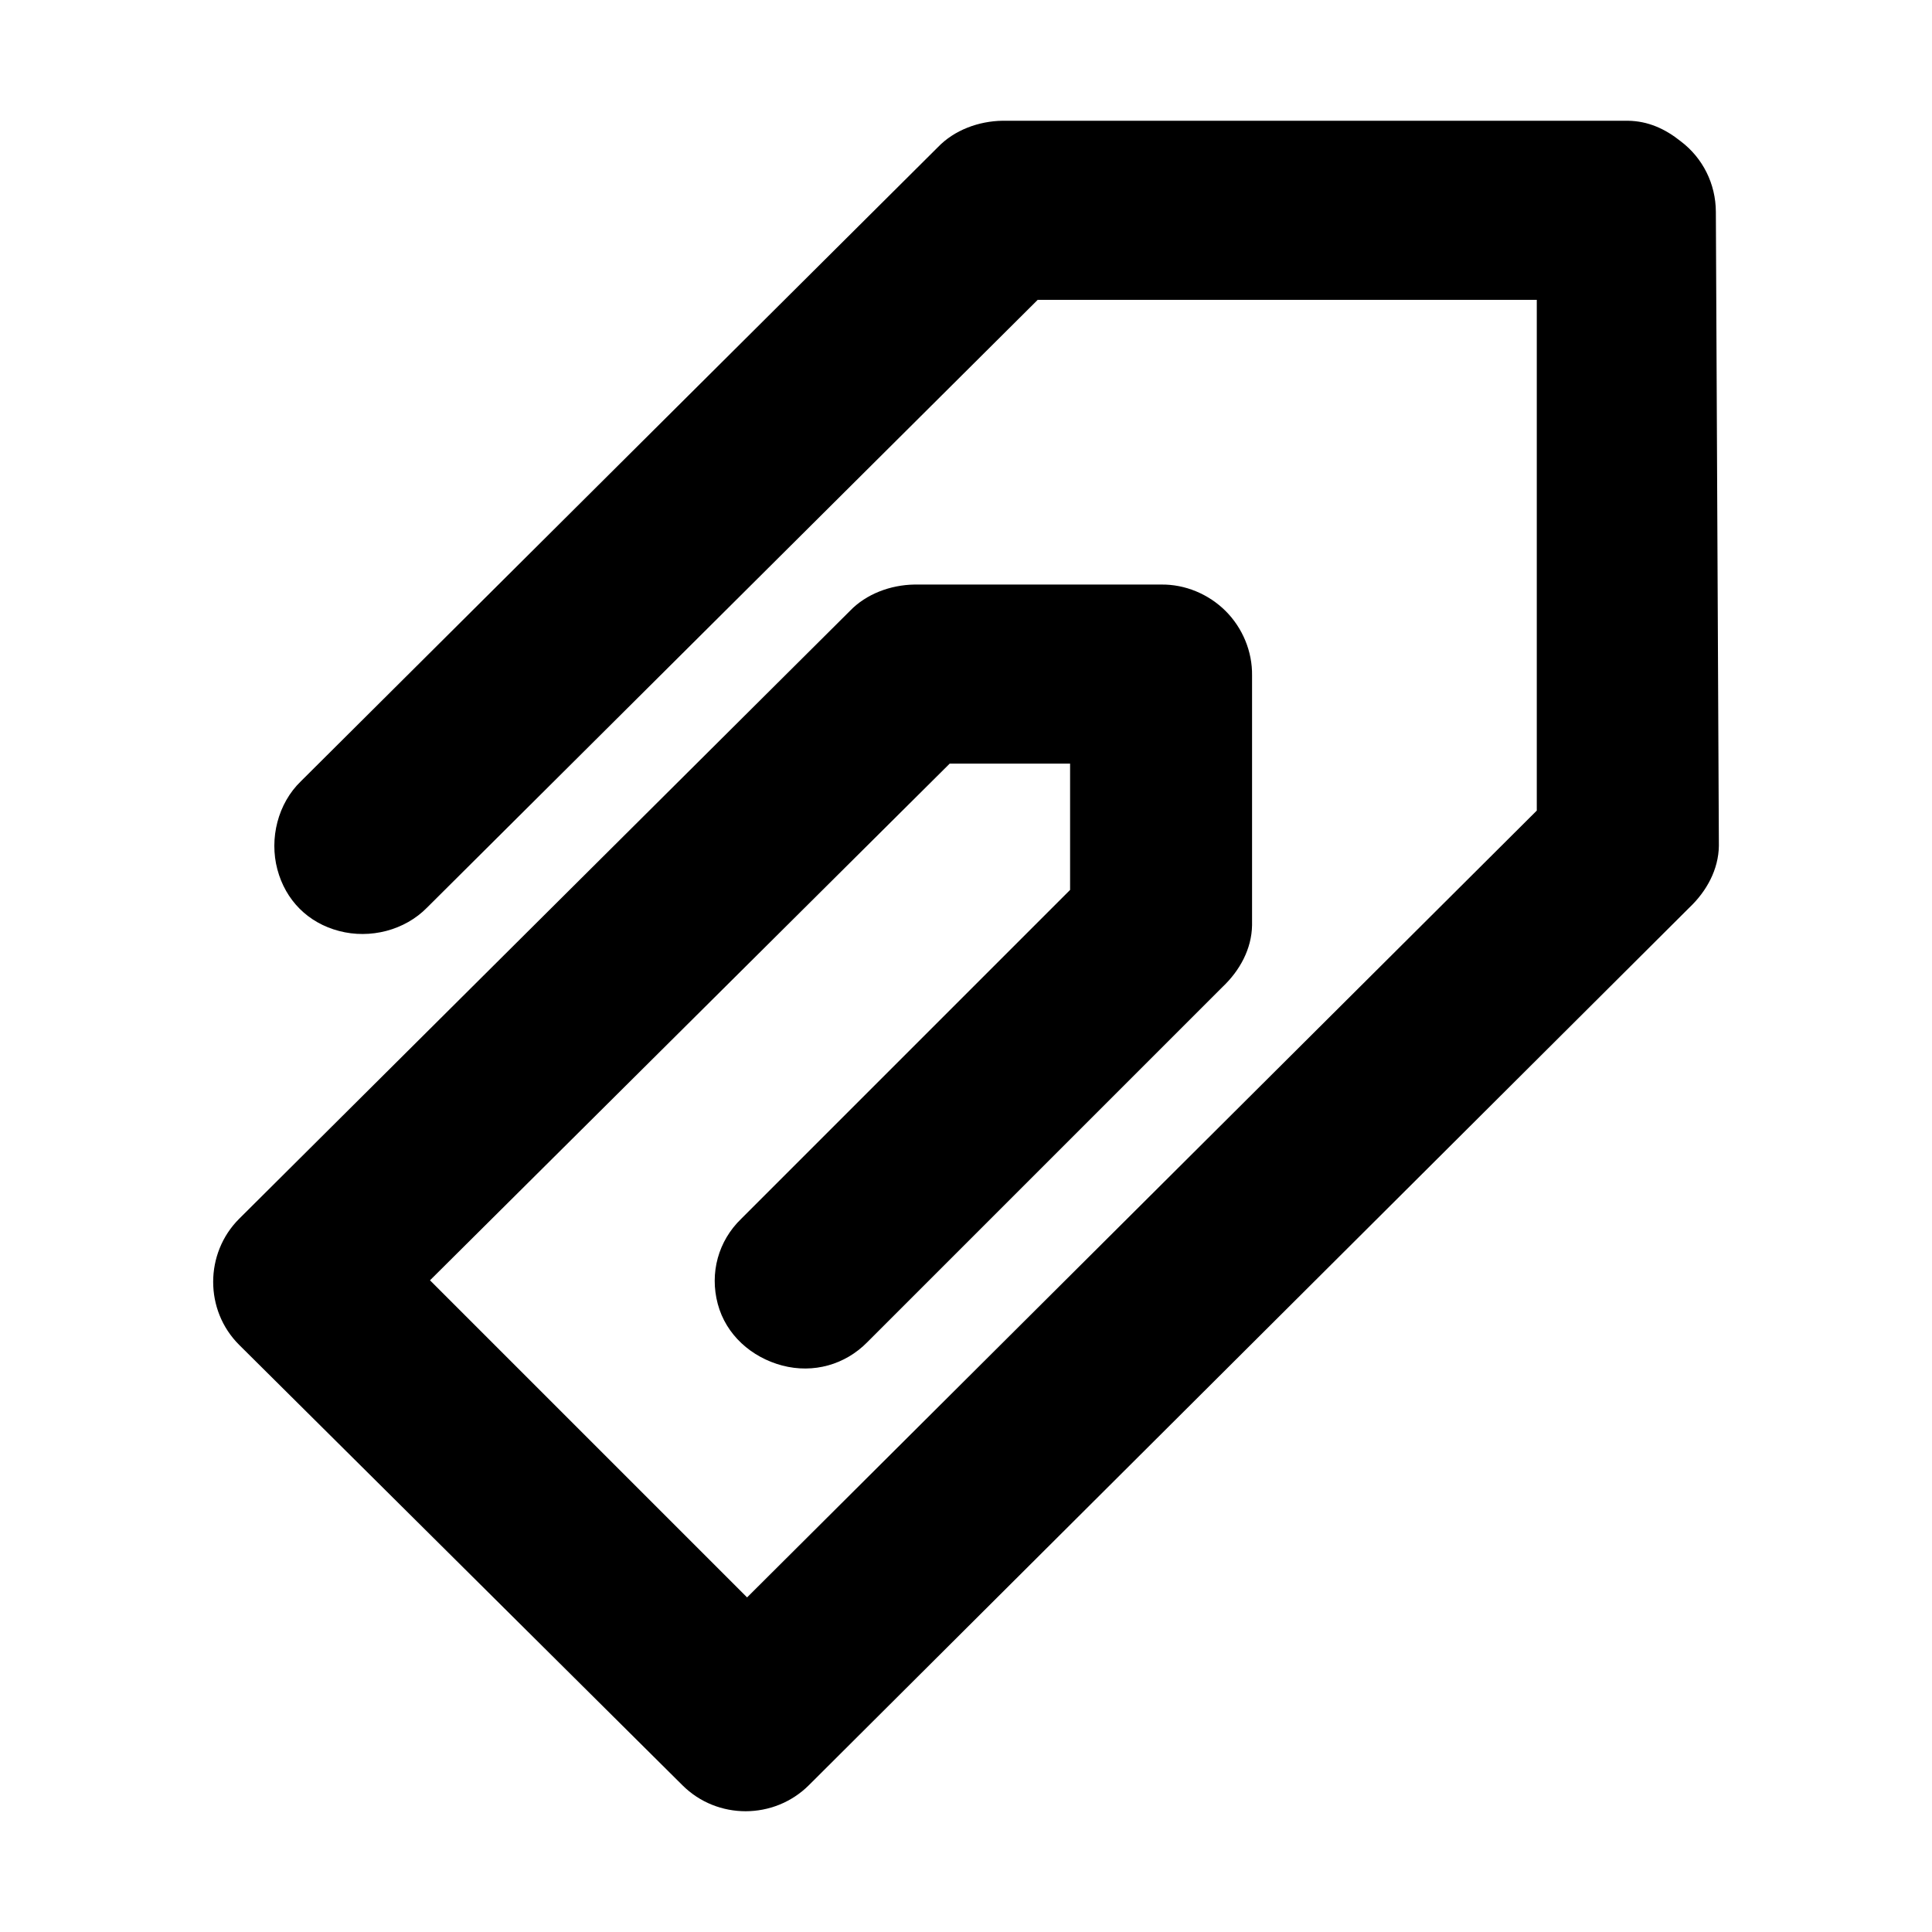
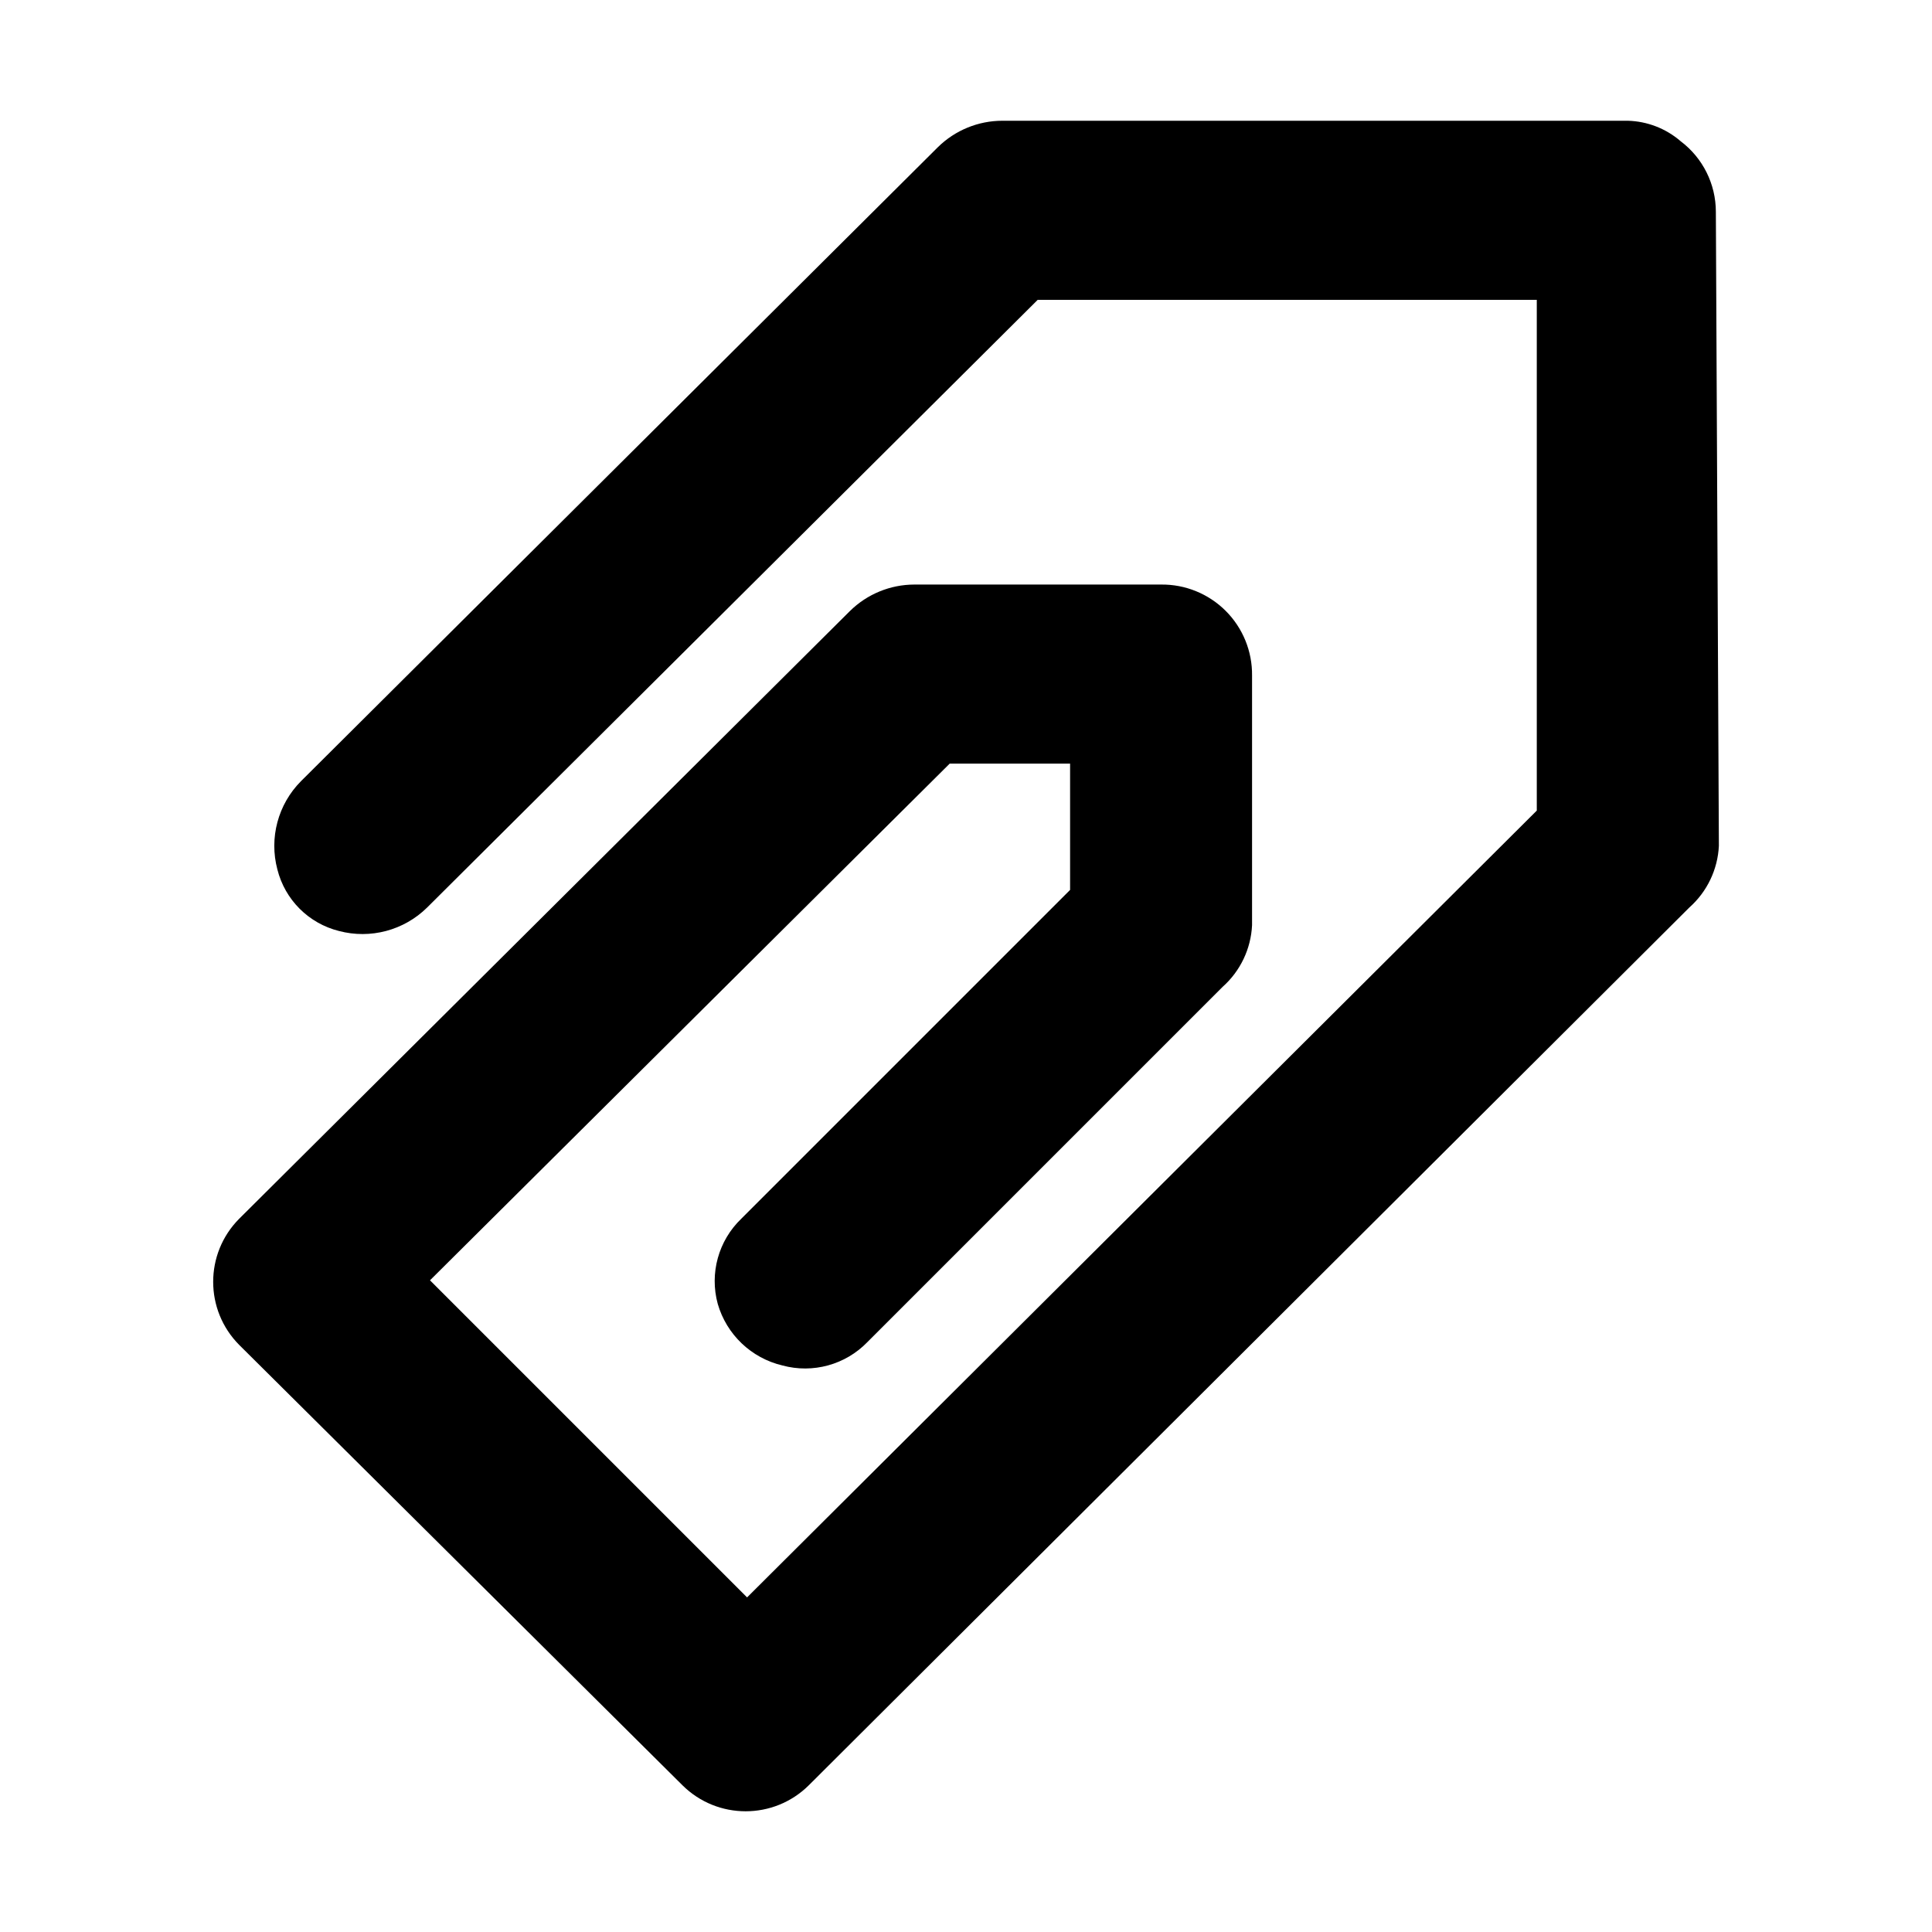
- <svg xmlns="http://www.w3.org/2000/svg" width="16" height="16" id="icon" version="1.0">
-   <defs id="defs4" />
-   <g id="layer1" style="display:inline">
-     <path style="opacity:1;fill:#000000;fill-opacity:1;stroke:none;stroke-width:1;stroke-linecap:round;stroke-linejoin:miter;stroke-miterlimit:4;stroke-dasharray:none;stroke-opacity:1;display:inline" d="M 8.302,1 C 8.105,1.003 7.903,1.077 7.767,1.219 L 2.492,6.47 C 2.301,6.654 2.229,6.944 2.297,7.2 C 2.365,7.456 2.551,7.643 2.808,7.71 C 3.065,7.778 3.352,7.705 3.537,7.516 L 8.594,2.483 L 12.727,2.483 L 12.727,6.713 L 6.187,13.229 L 3.561,10.603 L 7.865,6.324 L 8.862,6.324 L 8.862,7.37 L 6.139,10.093 C 5.948,10.277 5.876,10.542 5.944,10.798 C 6.012,11.054 6.222,11.241 6.479,11.309 C 6.736,11.376 6.999,11.303 7.184,11.114 L 10.126,8.172 C 10.268,8.037 10.366,7.858 10.369,7.662 L 10.369,5.595 C 10.372,5.396 10.291,5.201 10.15,5.06 C 10.009,4.92 9.815,4.838 9.615,4.841 L 7.573,4.841 C 7.376,4.844 7.174,4.918 7.038,5.06 L 1.981,10.093 C 1.694,10.379 1.693,10.852 1.981,11.138 L 5.652,14.785 C 5.94,15.072 6.41,15.071 6.698,14.785 L 13.991,7.516 C 14.134,7.38 14.232,7.201 14.235,7.005 L 14.21,1.754 C 14.209,1.524 14.103,1.309 13.919,1.17 C 13.789,1.066 13.647,1.002 13.481,1 L 8.302,1 z" id="Symbol" />
-   </g>
+ <svg xmlns="http://www.w3.org/2000/svg" width="16" height="16" version="1">
+   <path d="M8.302 1a.762.762 0 0 0-.535.219L2.492 6.47a.76.76 0 0 0-.195.73.701.701 0 0 0 .51.51.762.762 0 0 0 .73-.194l5.057-5.033h4.133v4.23l-6.54 6.516-2.626-2.626 4.304-4.279h.997V7.37l-2.723 2.723a.716.716 0 0 0-.195.705.733.733 0 0 0 .535.51.718.718 0 0 0 .705-.194l2.942-2.942a.73.73 0 0 0 .243-.51V5.595a.745.745 0 0 0-.754-.754H7.573a.762.762 0 0 0-.535.22l-5.057 5.032a.741.741 0 0 0 0 1.045l3.671 3.647a.743.743 0 0 0 1.046 0l7.293-7.27a.73.73 0 0 0 .244-.51l-.025-5.251a.732.732 0 0 0-.291-.584.698.698 0 0 0-.438-.17H8.302z" />
</svg>
